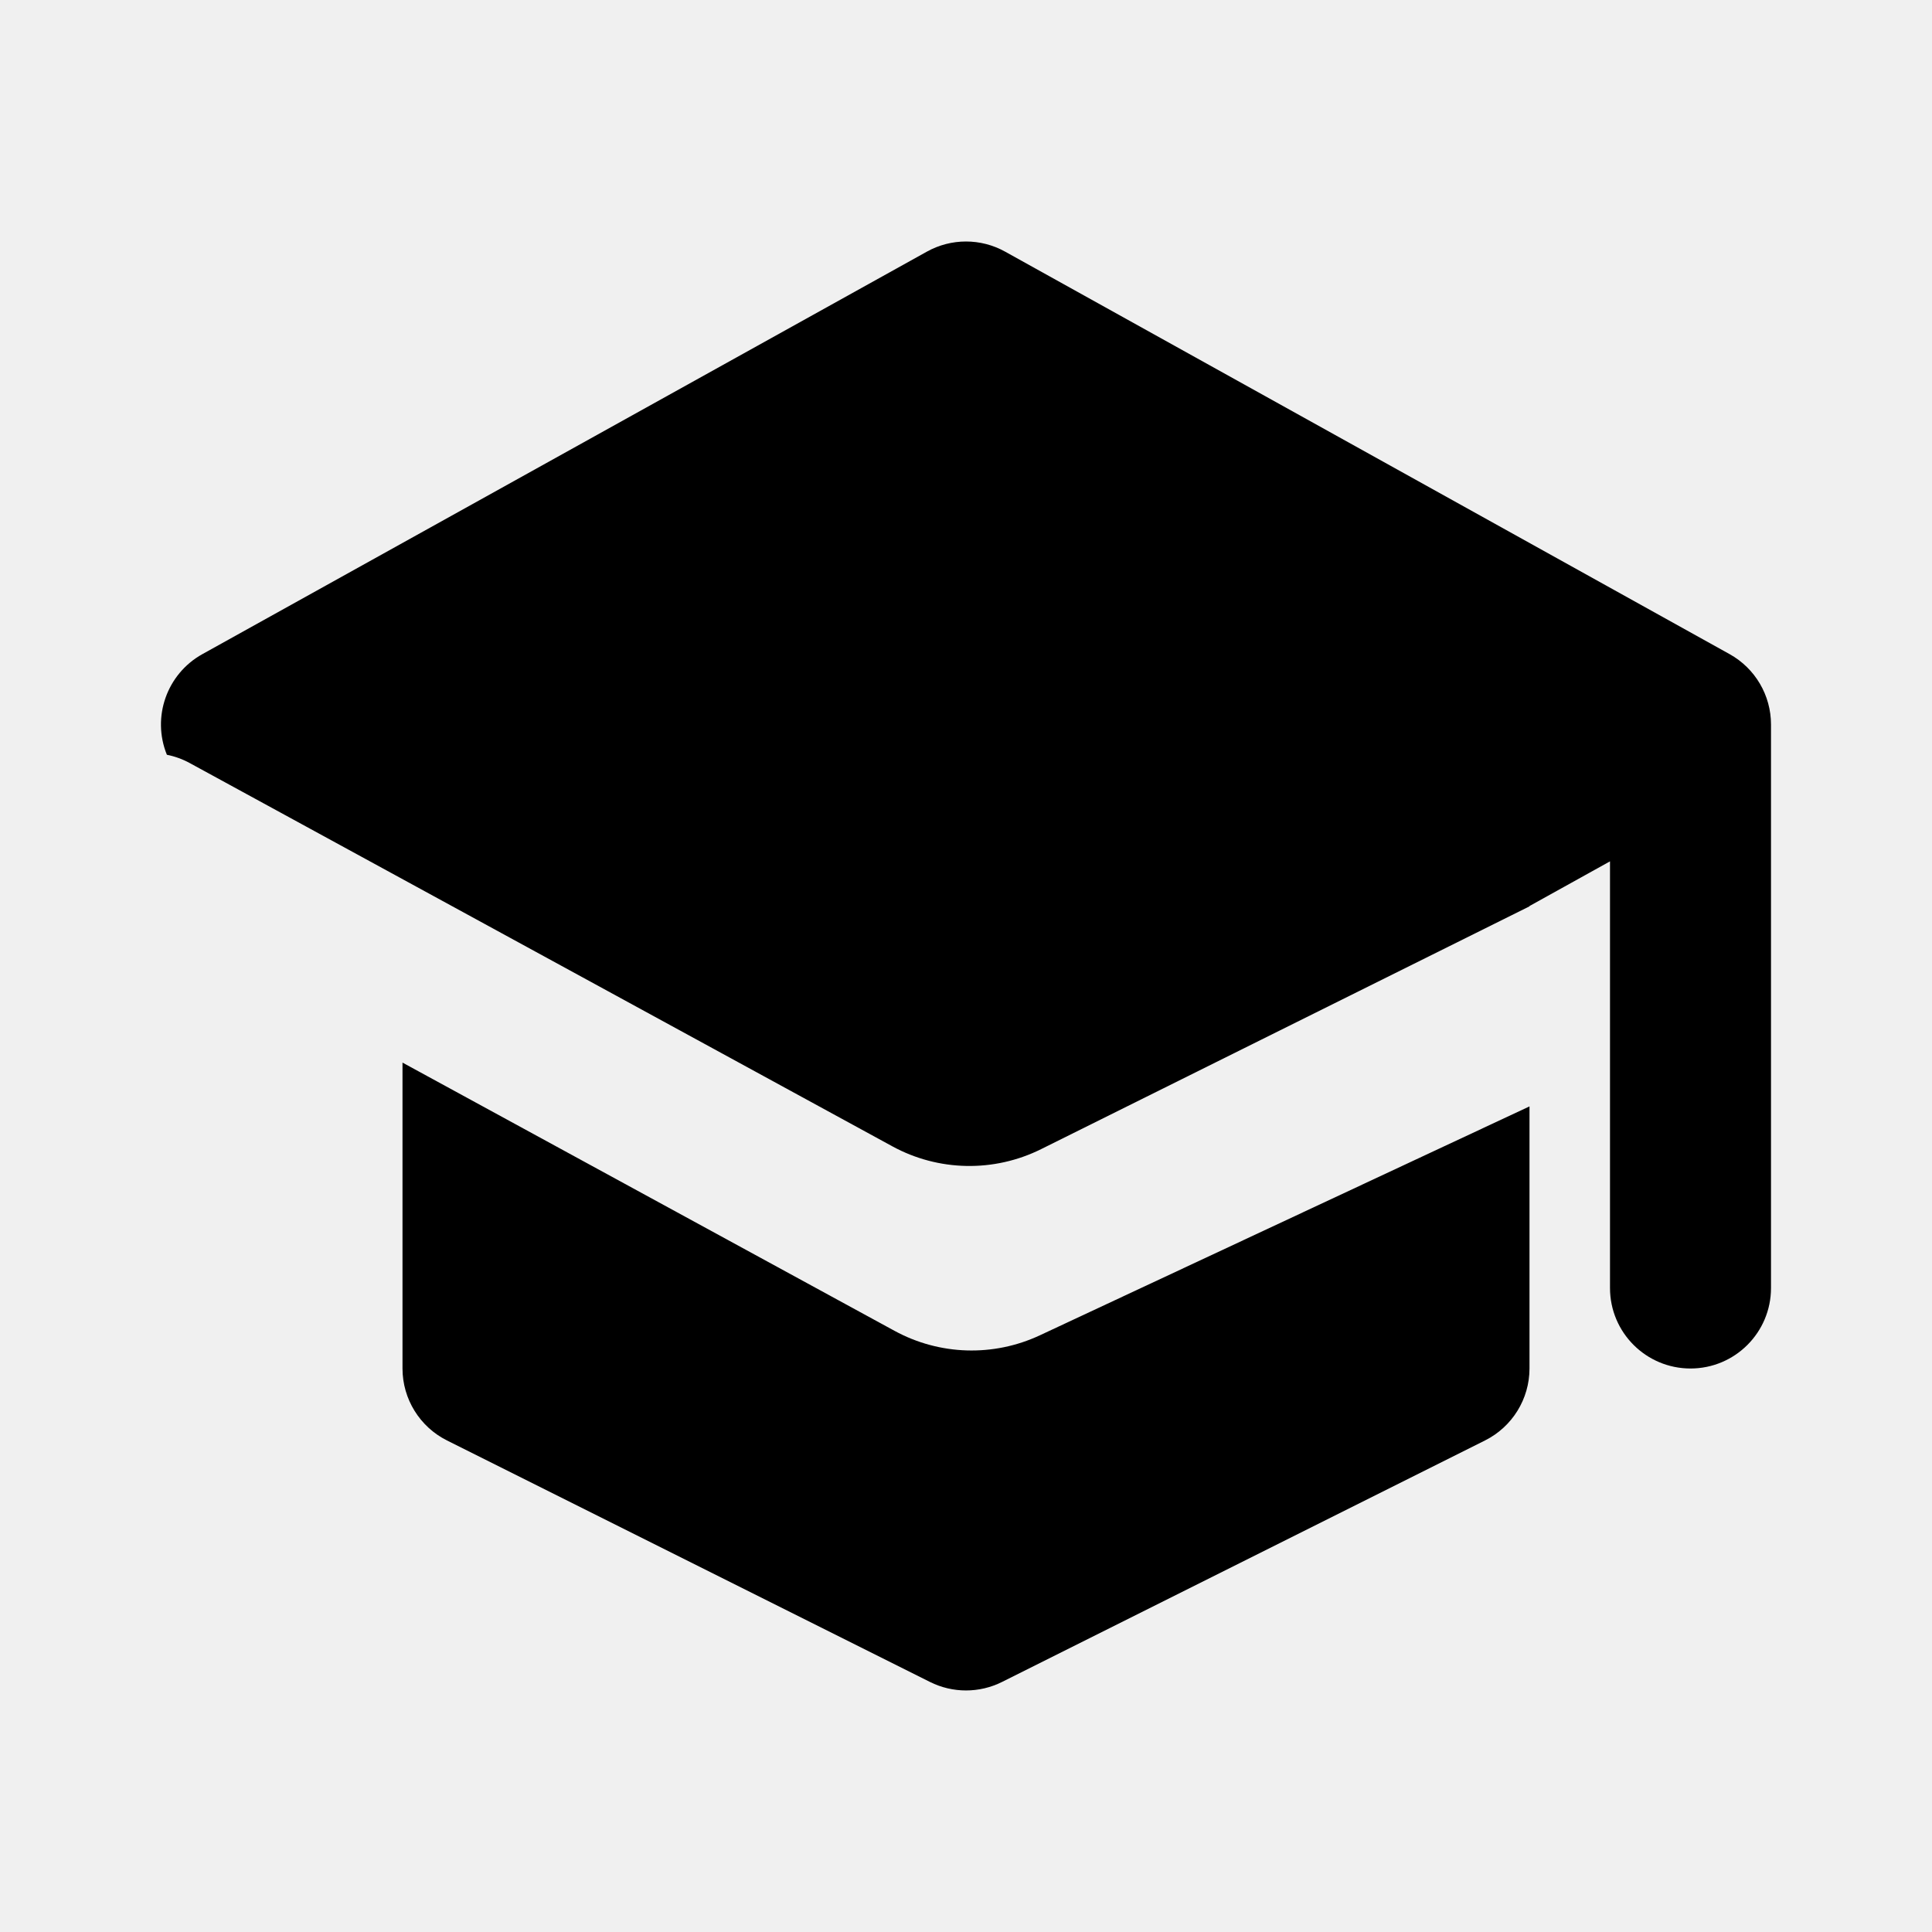
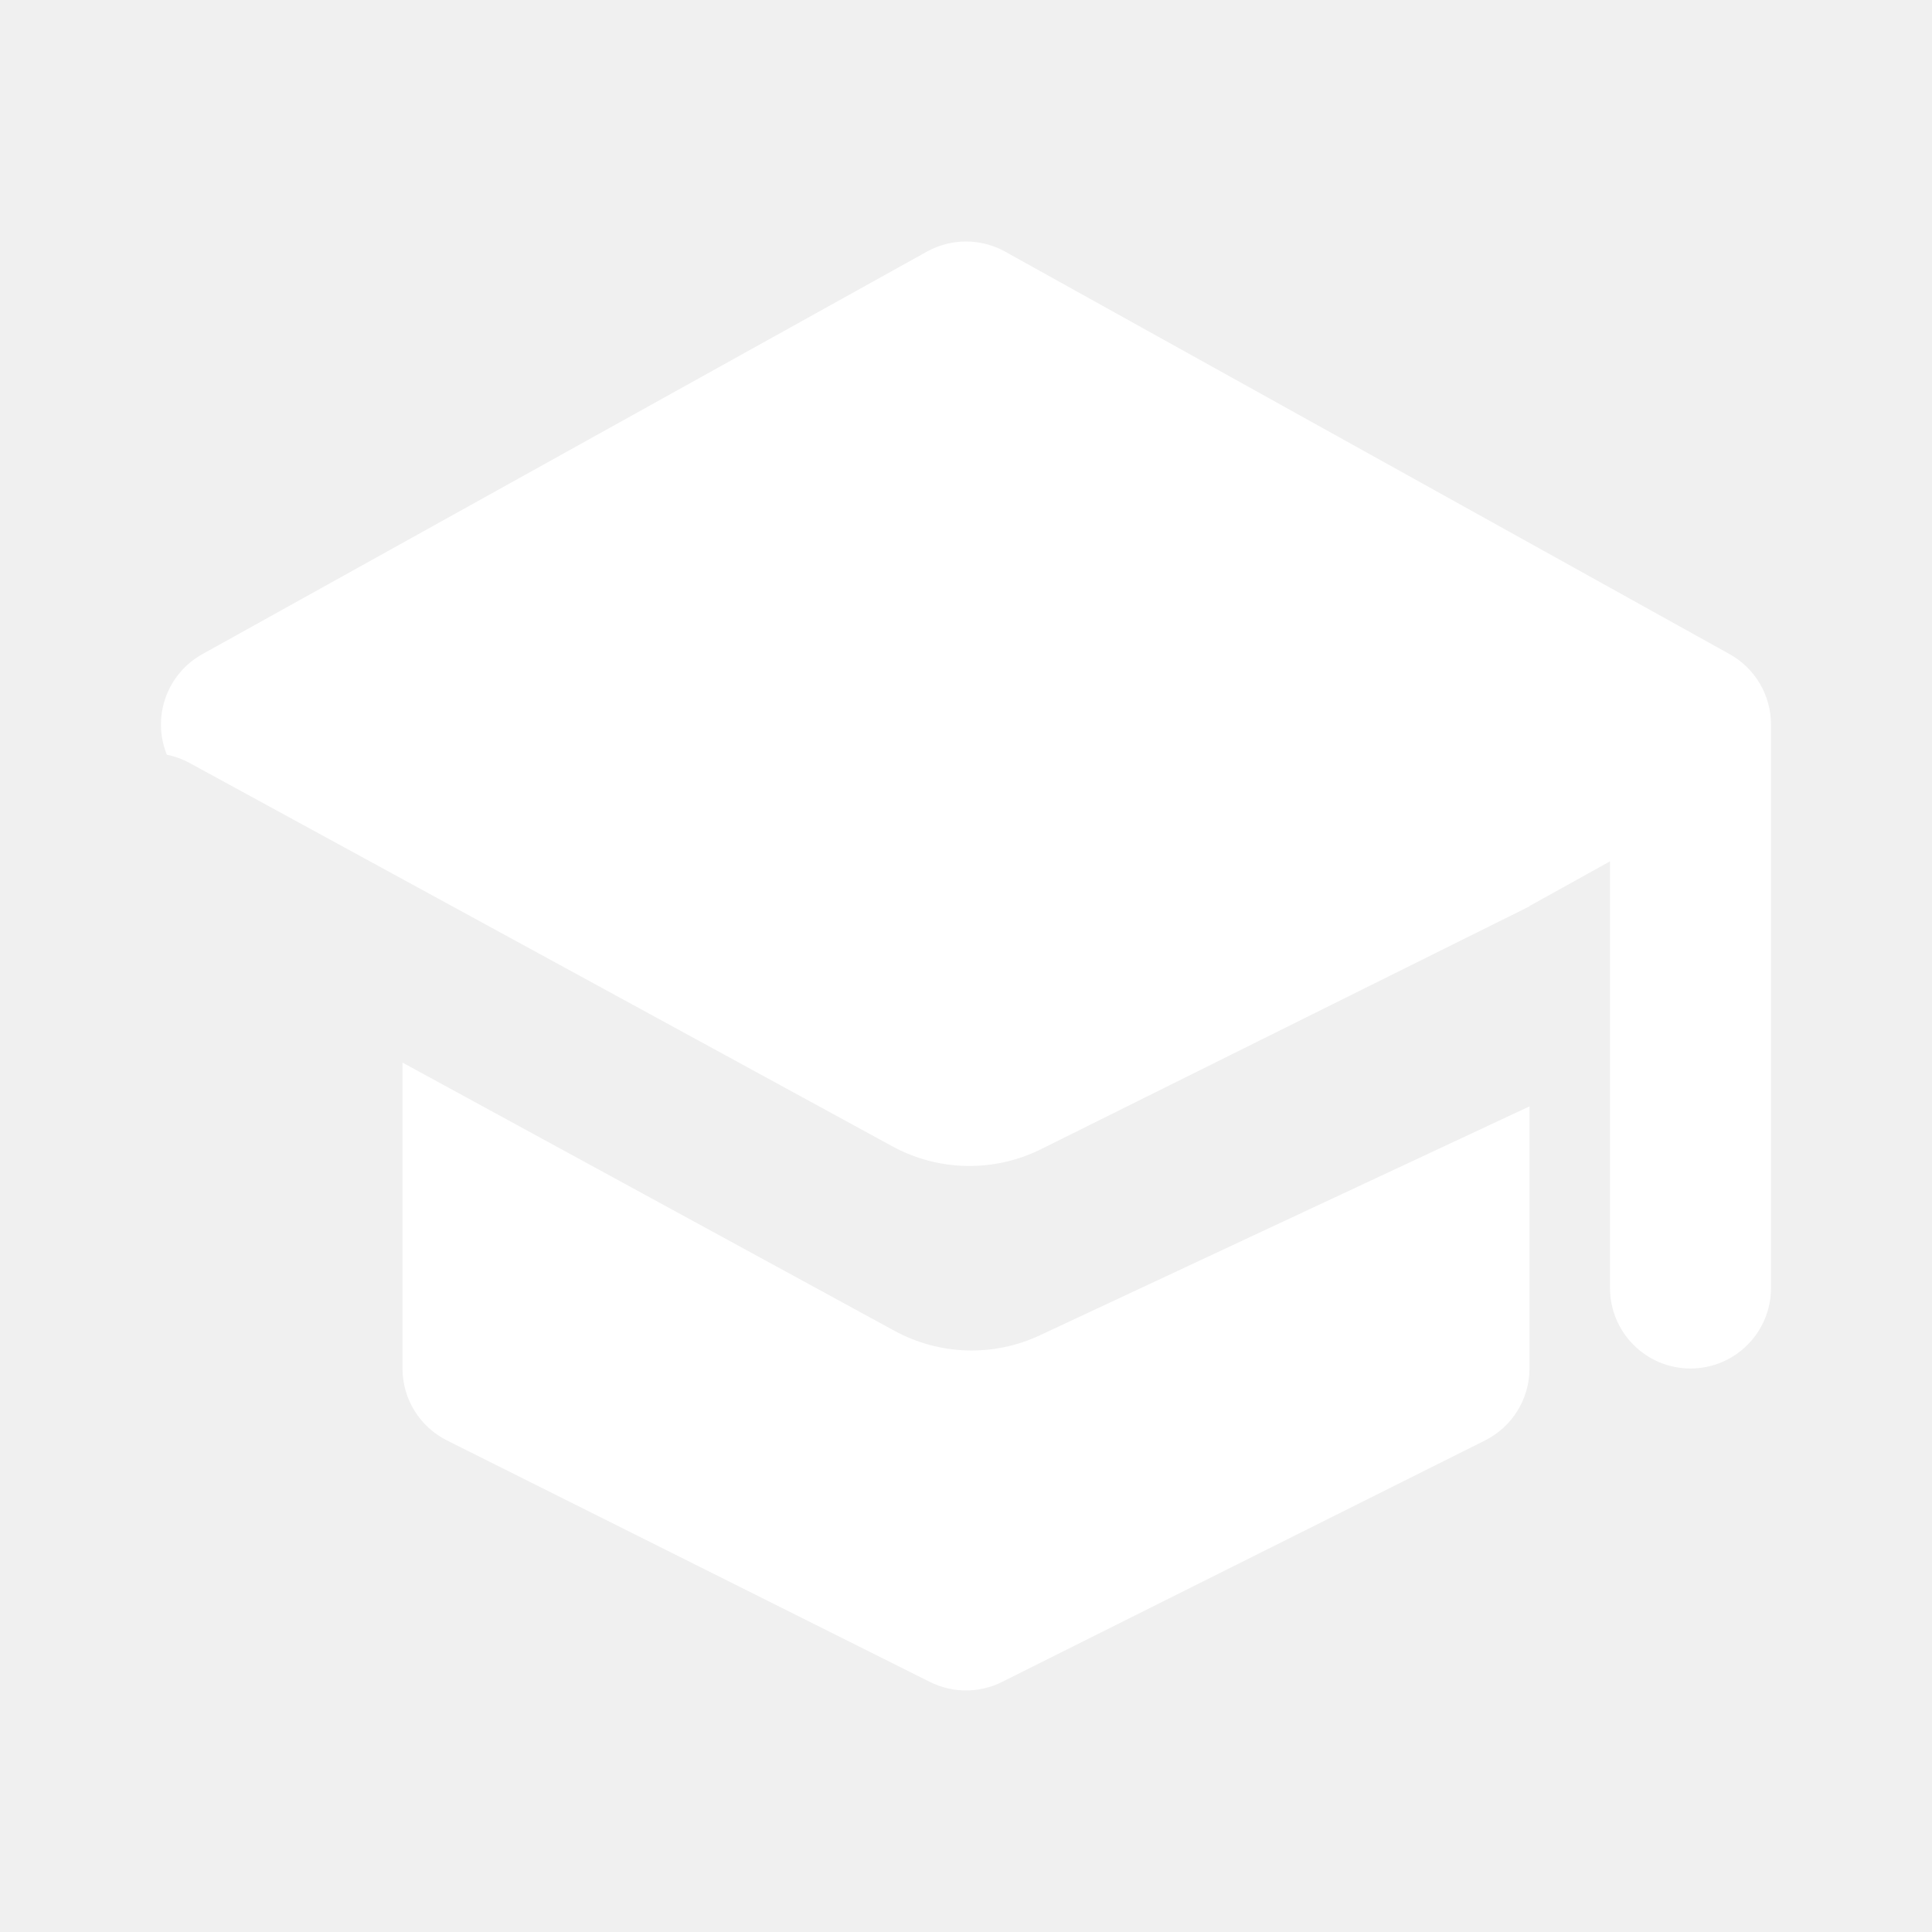
<svg xmlns="http://www.w3.org/2000/svg" aria-hidden="true" role="img" class="iconify iconify--majesticons" width="32" height="32" preserveAspectRatio="xMidYMid meet" viewBox="0 0 24 24">
  <g fill="none">
-     <path fill-rule="evenodd" clip-rule="evenodd" d="M11.514 3.126a1 1 0 0 1 .972 0l9 5A1 1 0 0 1 22 9v7a1 1 0 1 1-2 0v-5.3l-1 .555v.004l-6.067 3.016a2 2 0 0 1-1.848-.035L2.357 9.479a1 1 0 0 0-.284-.103a1 1 0 0 1 .441-1.25l9-5zM5 13.199V17a1 1 0 0 0 .553.894l6 3a1 1 0 0 0 .894 0l6-3A1 1 0 0 0 19 17v-3.256l-6.083 2.844a2 2 0 0 1-1.805-.056L5 13.2z" fill="currentColor" />
+     <path fill-rule="evenodd" clip-rule="evenodd" d="M11.514 3.126a1 1 0 0 1 .972 0l9 5A1 1 0 0 1 22 9v7a1 1 0 1 1-2 0v-5.3l-1 .555v.004l-6.067 3.016a2 2 0 0 1-1.848-.035L2.357 9.479a1 1 0 0 0-.284-.103a1 1 0 0 1 .441-1.25l9-5zM5 13.199V17a1 1 0 0 0 .553.894l6 3a1 1 0 0 0 .894 0l6-3A1 1 0 0 0 19 17v-3.256l-6.083 2.844a2 2 0 0 1-1.805-.056L5 13.2z" fill="#fff" />
  </g>
</svg>
